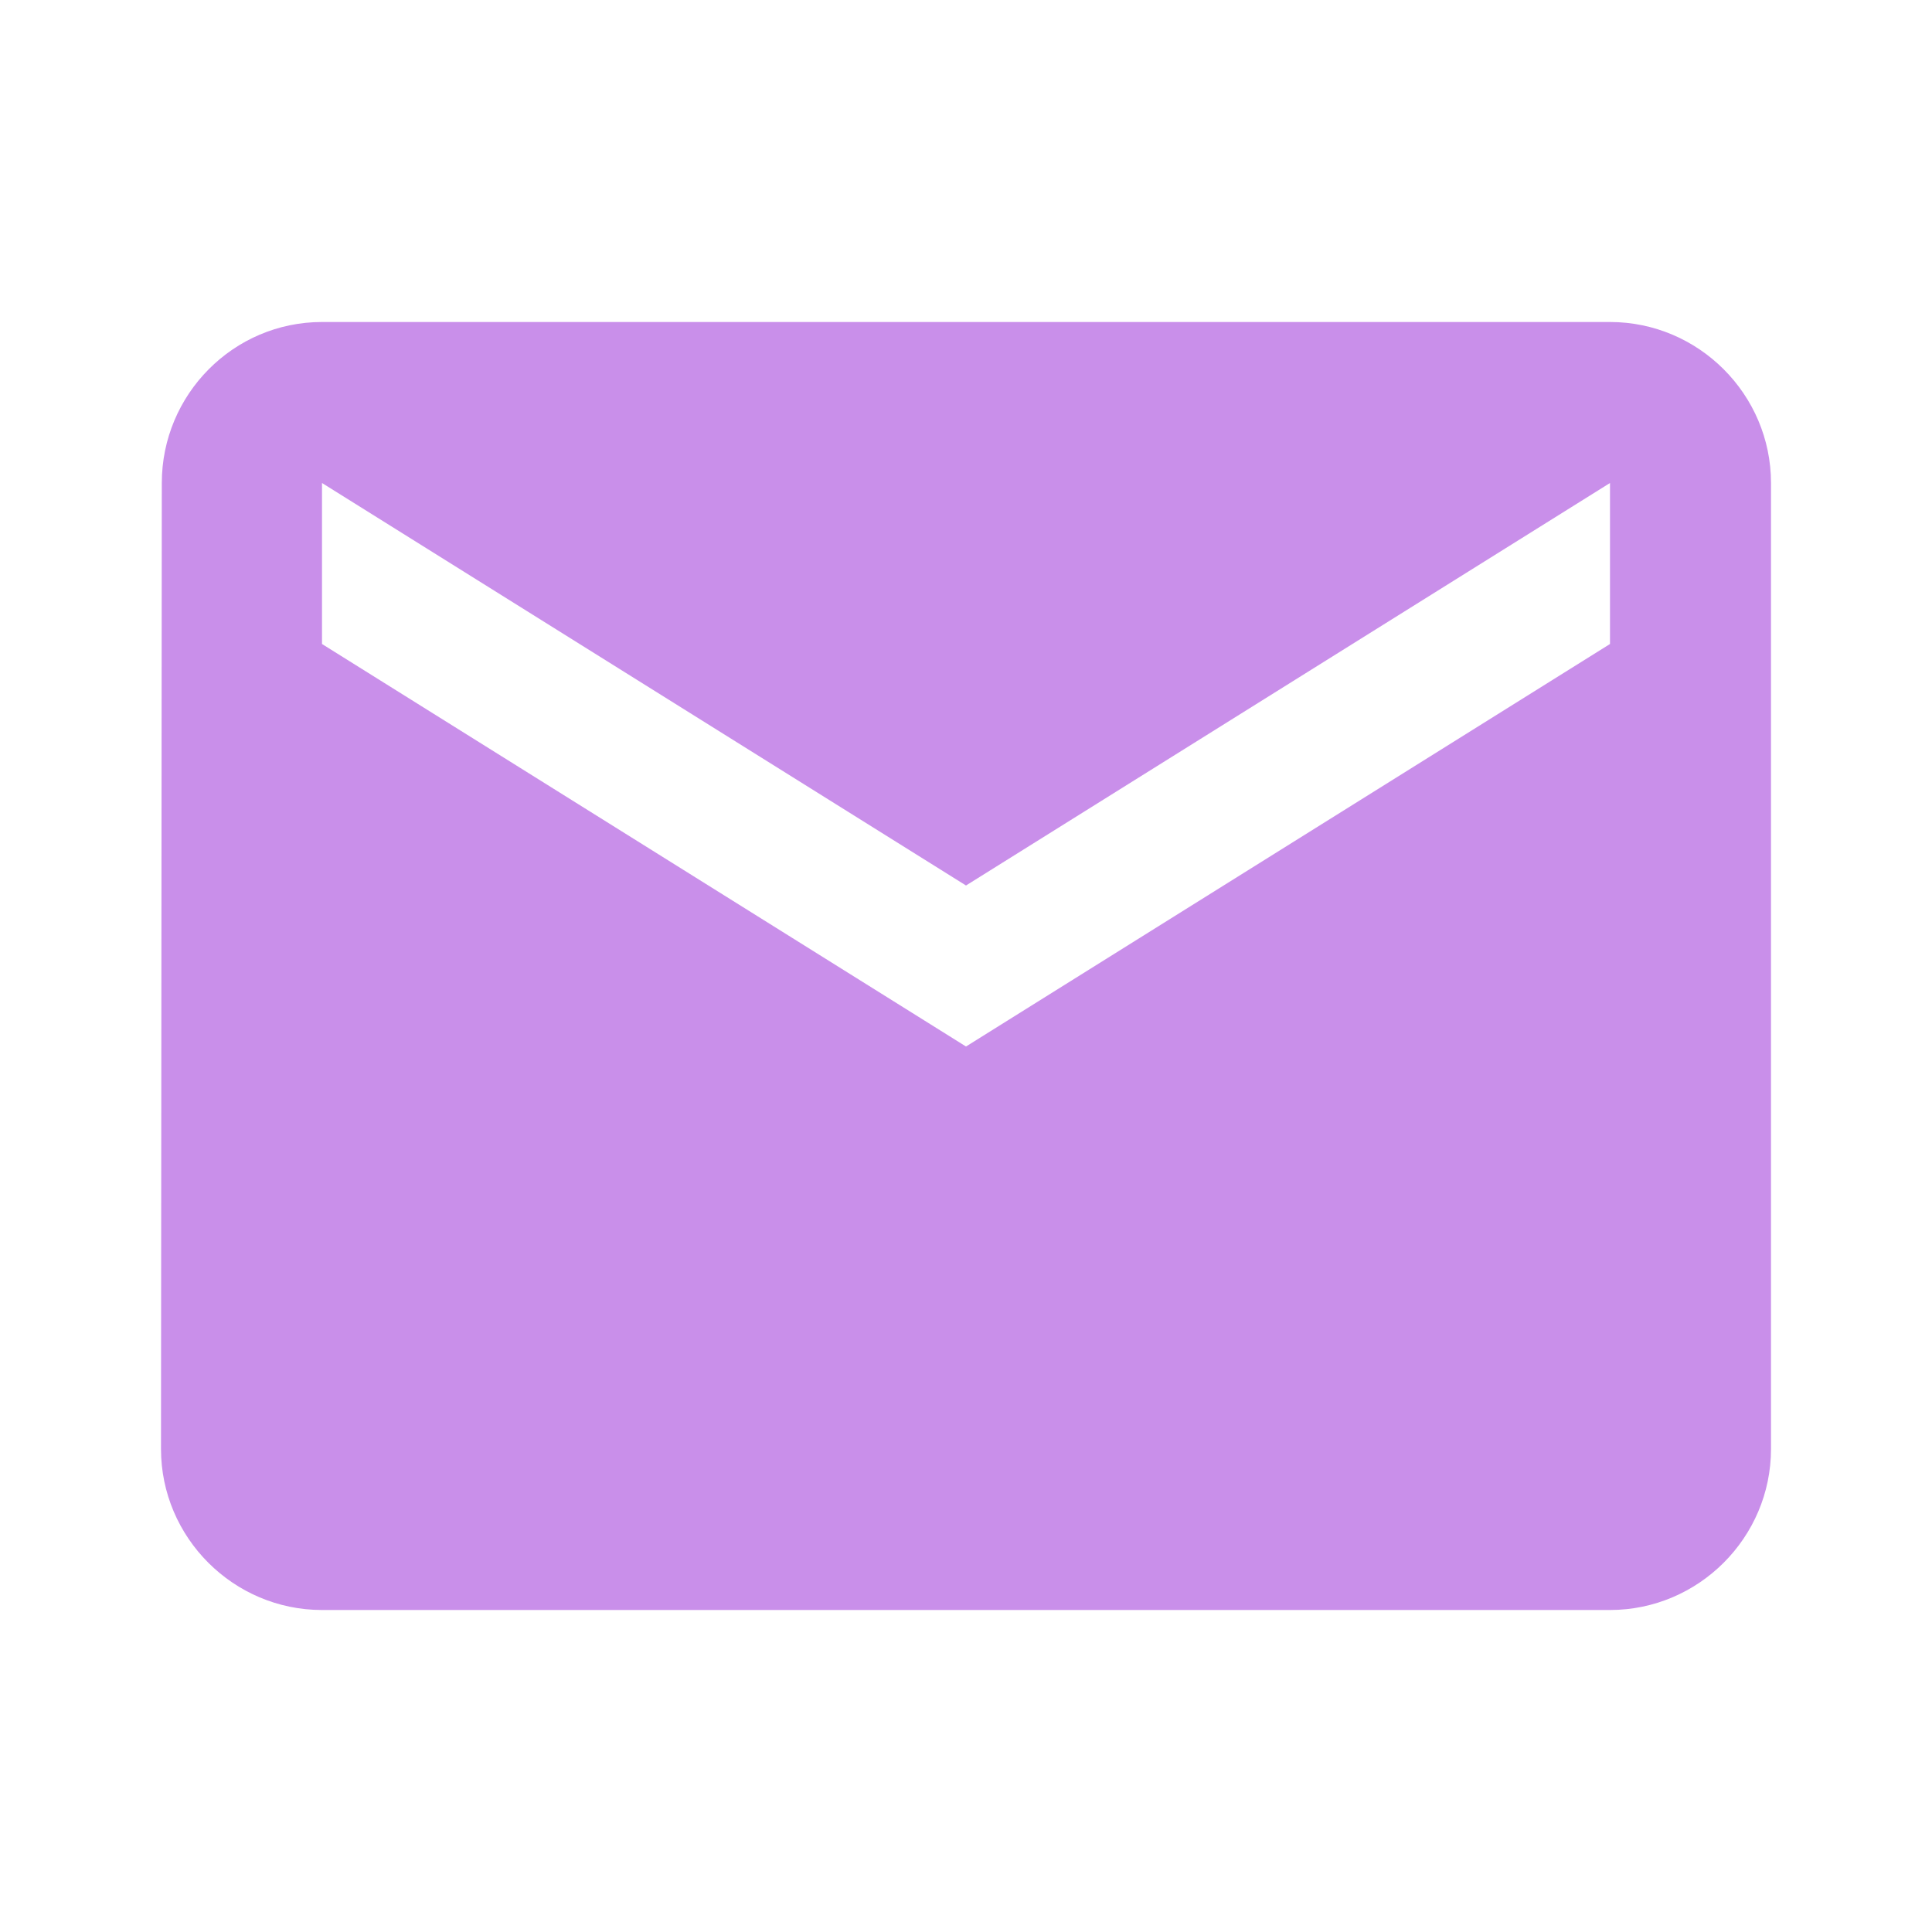
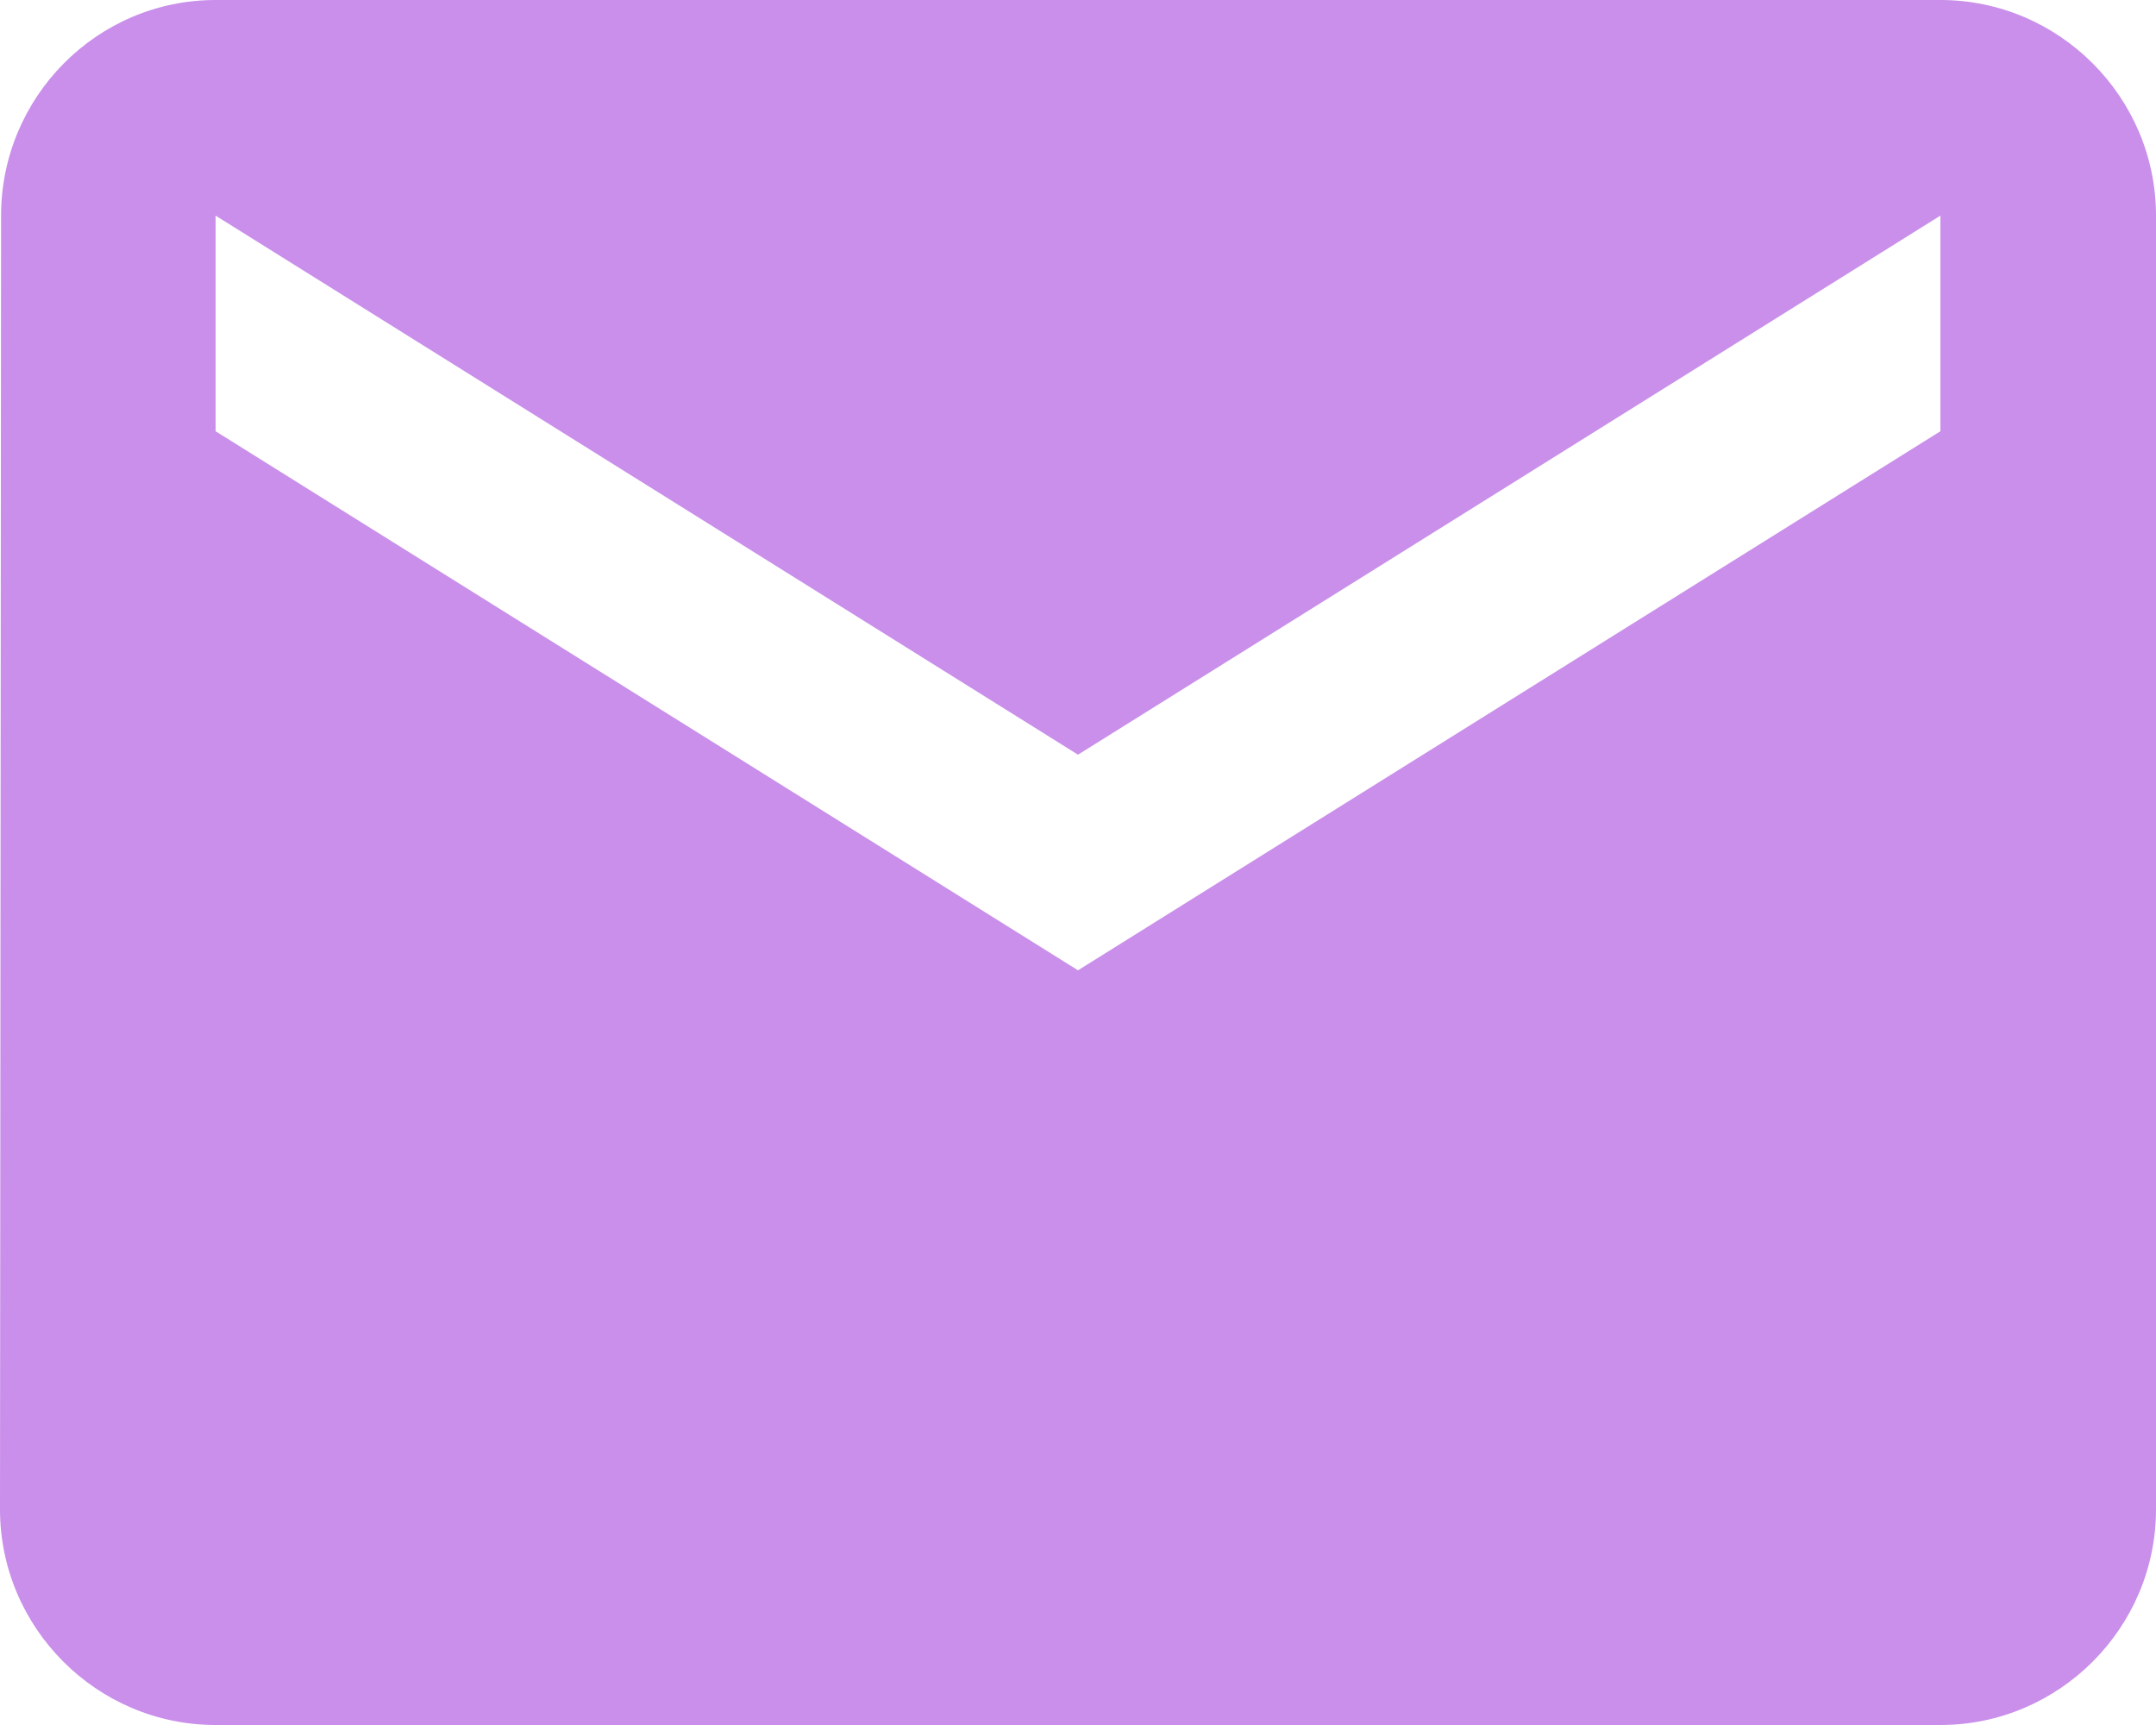
- <svg xmlns="http://www.w3.org/2000/svg" width="24" height="24" viewBox="0 0 24 24" fill="none">
-   <path d="M20 4H4C2.9 4 2.01 4.9 2.01 6L2 18C2 19.1 2.9 20 4 20H20C21.1 20 22 19.1 22 18V6C22 4.9 21.1 4 20 4ZM20 8L12 13L4 8V6L12 11L20 6V8Z" fill="#C98FEA" />
+ <svg xmlns="http://www.w3.org/2000/svg" width="20" height="16" viewBox="0 0 20 16" fill="none">
+   <path d="M18 0H2C0.9 0 0.01 0.9 0.01 2L0 14C0 15.1 0.9 16 2 16H18C19.1 16 20 15.1 20 14V2C20 0.9 19.1 0 18 0ZM18 4L10 9L2 4V2L10 7L18 2V4Z" fill="#C98FEA" />
</svg>
